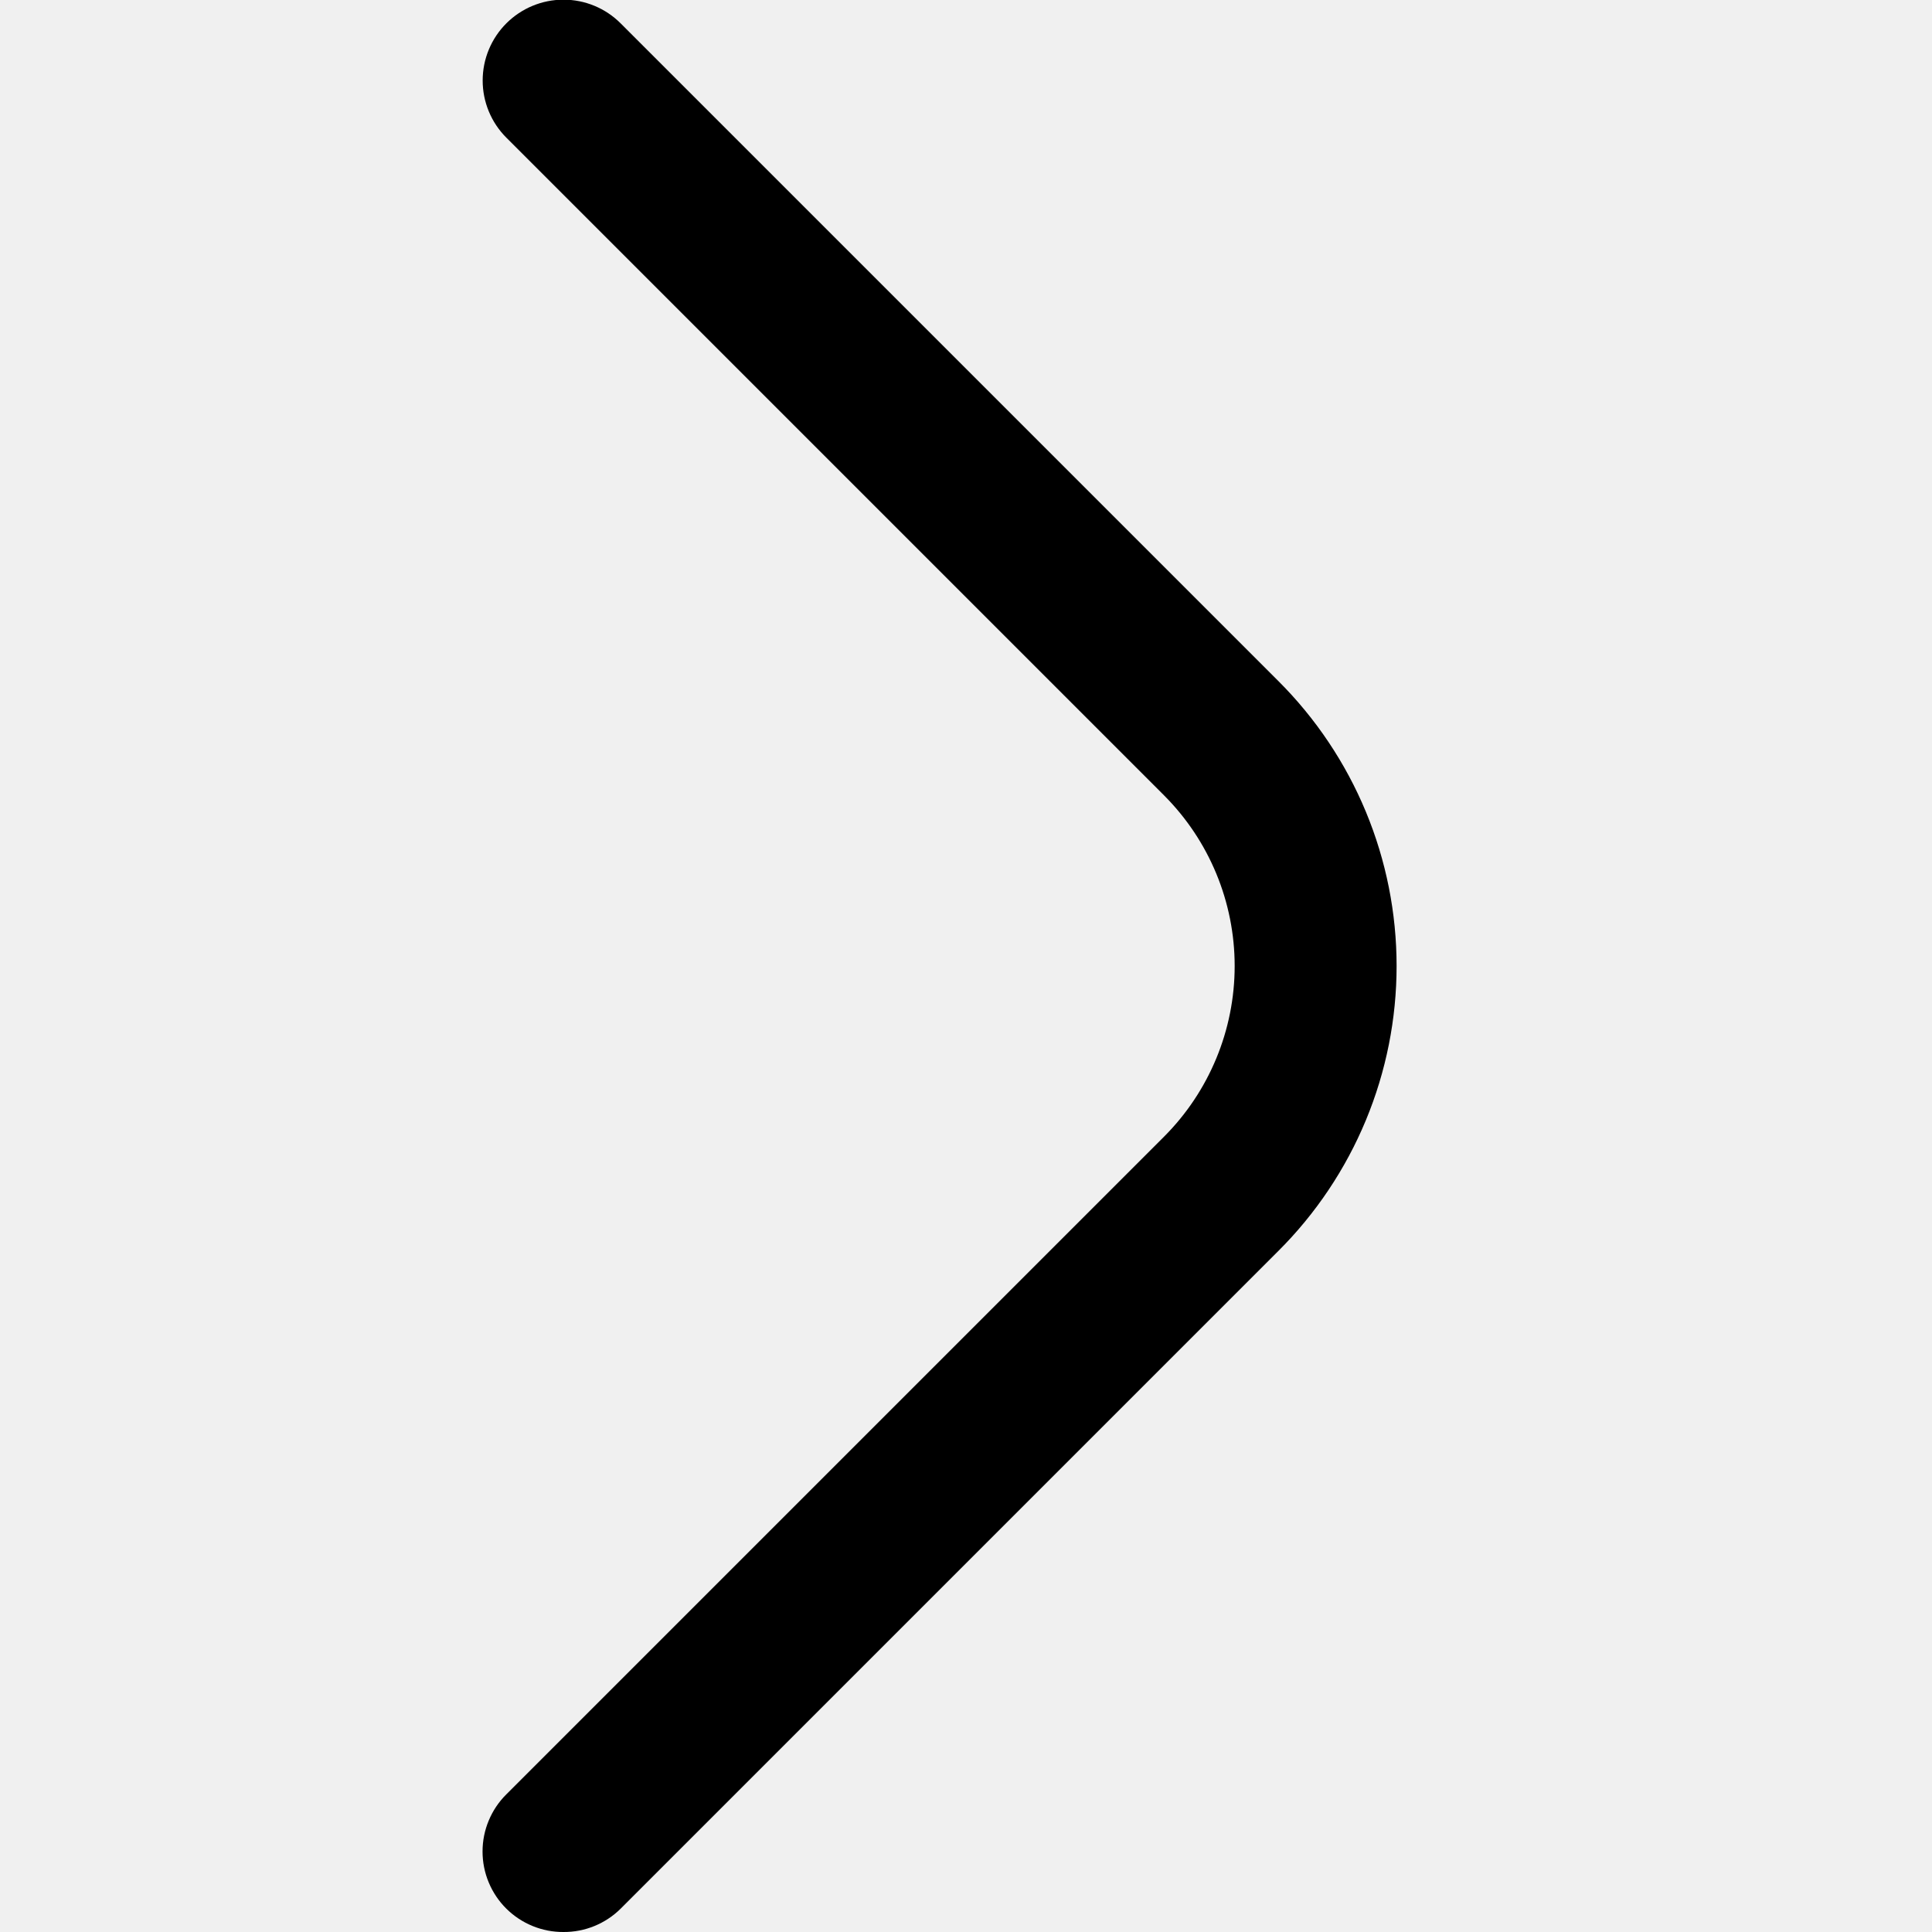
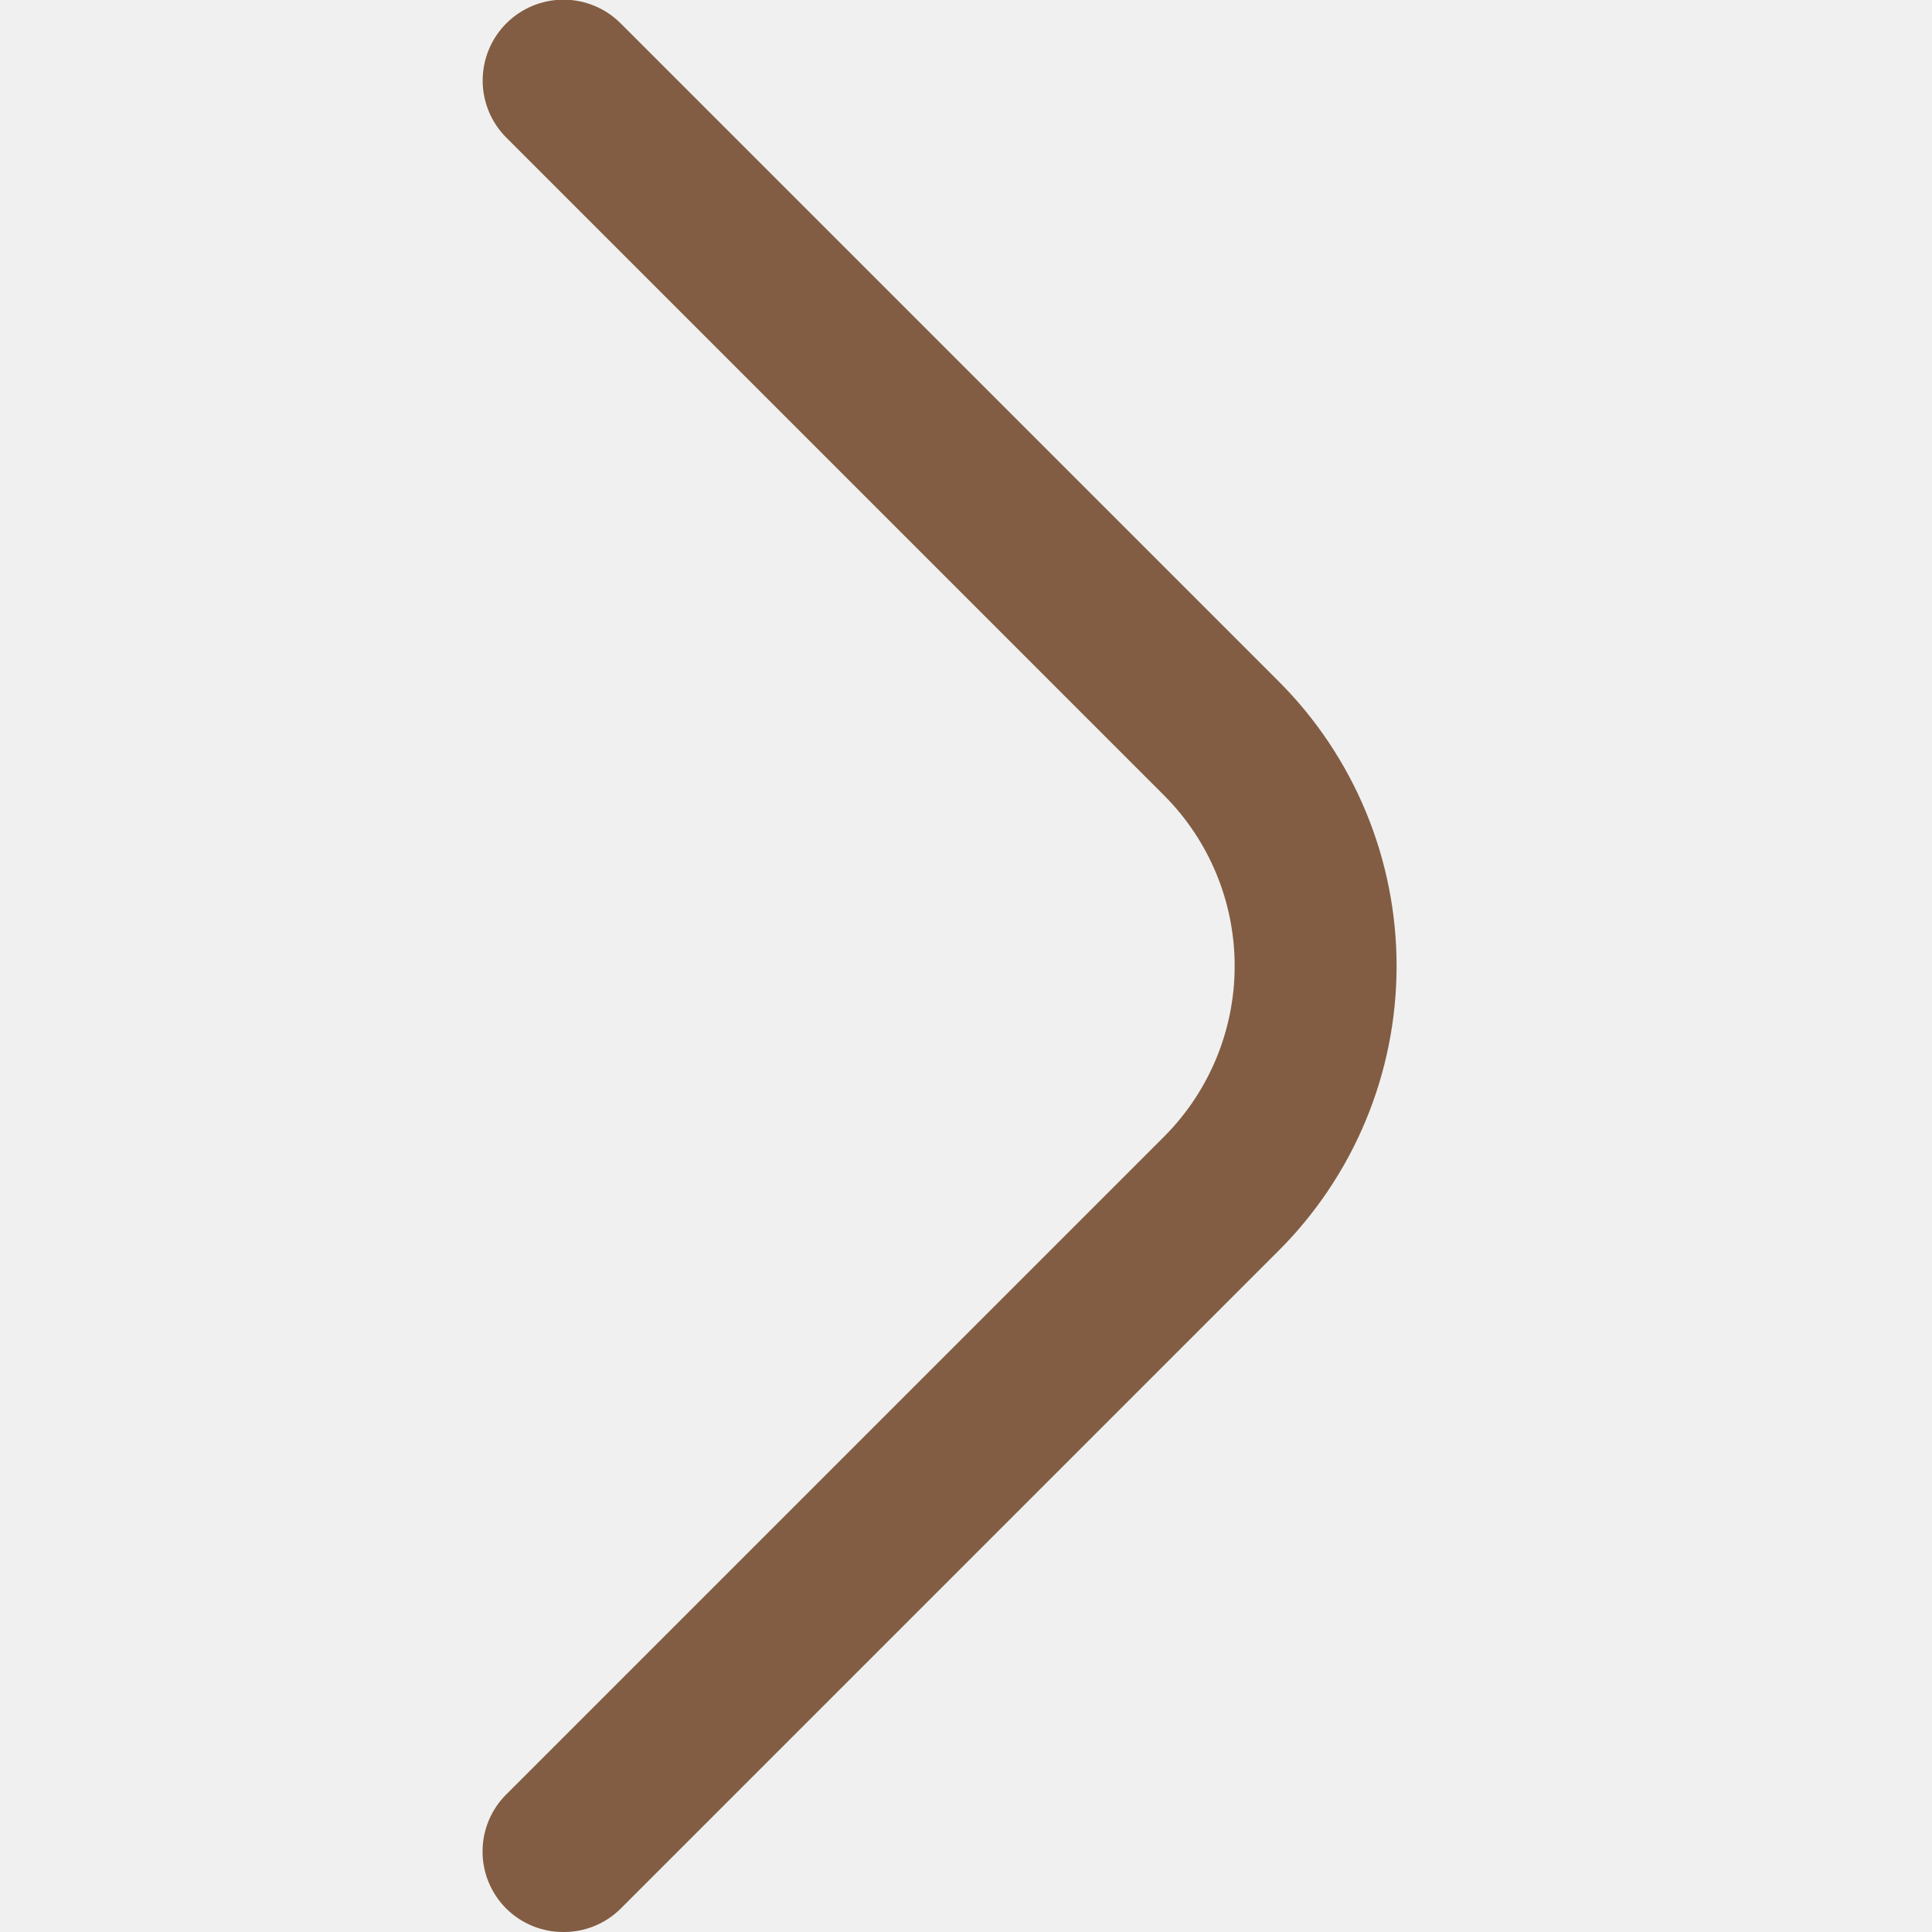
<svg xmlns="http://www.w3.org/2000/svg" width="64" height="64" viewBox="0 0 64 64" fill="none">
  <g clip-path="url(#clip0_170_6340)">
-     <path d="M18.667 64C18.316 64.002 17.968 63.935 17.643 63.802C17.318 63.669 17.023 63.474 16.773 63.227C16.523 62.979 16.325 62.684 16.19 62.359C16.054 62.034 15.985 61.685 15.985 61.334C15.985 60.981 16.054 60.633 16.19 60.308C16.325 59.983 16.523 59.688 16.773 59.44L38.56 37.654C40.058 36.154 40.9 34.12 40.9 32C40.9 29.88 40.058 27.847 38.56 26.347L16.773 4.56C16.271 4.058 15.989 3.377 15.989 2.667C15.989 1.957 16.271 1.276 16.773 0.774C17.276 0.271 17.957 -0.011 18.667 -0.011C19.377 -0.011 20.058 0.271 20.56 0.774L42.347 22.56C43.588 23.799 44.574 25.27 45.246 26.89C45.918 28.51 46.264 30.246 46.264 32C46.264 33.754 45.918 35.49 45.246 37.11C44.574 38.73 43.588 40.202 42.347 41.44L20.56 63.227C20.311 63.474 20.015 63.669 19.691 63.802C19.366 63.935 19.018 64.002 18.667 64Z" fill="black" />
+     <path d="M18.667 64C18.316 64.002 17.968 63.935 17.643 63.802C17.318 63.669 17.023 63.474 16.773 63.227C16.523 62.979 16.325 62.684 16.19 62.359C16.054 62.034 15.985 61.685 15.985 61.334C15.985 60.981 16.054 60.633 16.19 60.308C16.325 59.983 16.523 59.688 16.773 59.44L38.56 37.654C40.058 36.154 40.9 34.12 40.9 32C40.9 29.88 40.058 27.847 38.56 26.347L16.773 4.56C16.271 4.058 15.989 3.377 15.989 2.667C15.989 1.957 16.271 1.276 16.773 0.774C17.276 0.271 17.957 -0.011 18.667 -0.011C19.377 -0.011 20.058 0.271 20.56 0.774L42.347 22.56C43.588 23.799 44.574 25.27 45.246 26.89C45.918 28.51 46.264 30.246 46.264 32C46.264 33.754 45.918 35.49 45.246 37.11C44.574 38.73 43.588 40.202 42.347 41.44L20.56 63.227C20.311 63.474 20.015 63.669 19.691 63.802C19.366 63.935 19.018 64.002 18.667 64Z" fill="#825D43" />
  </g>
  <defs>
    <clipPath id="clip0_170_6340">
      <rect width="64" height="64" fill="white" />
    </clipPath>
  </defs>
</svg>
